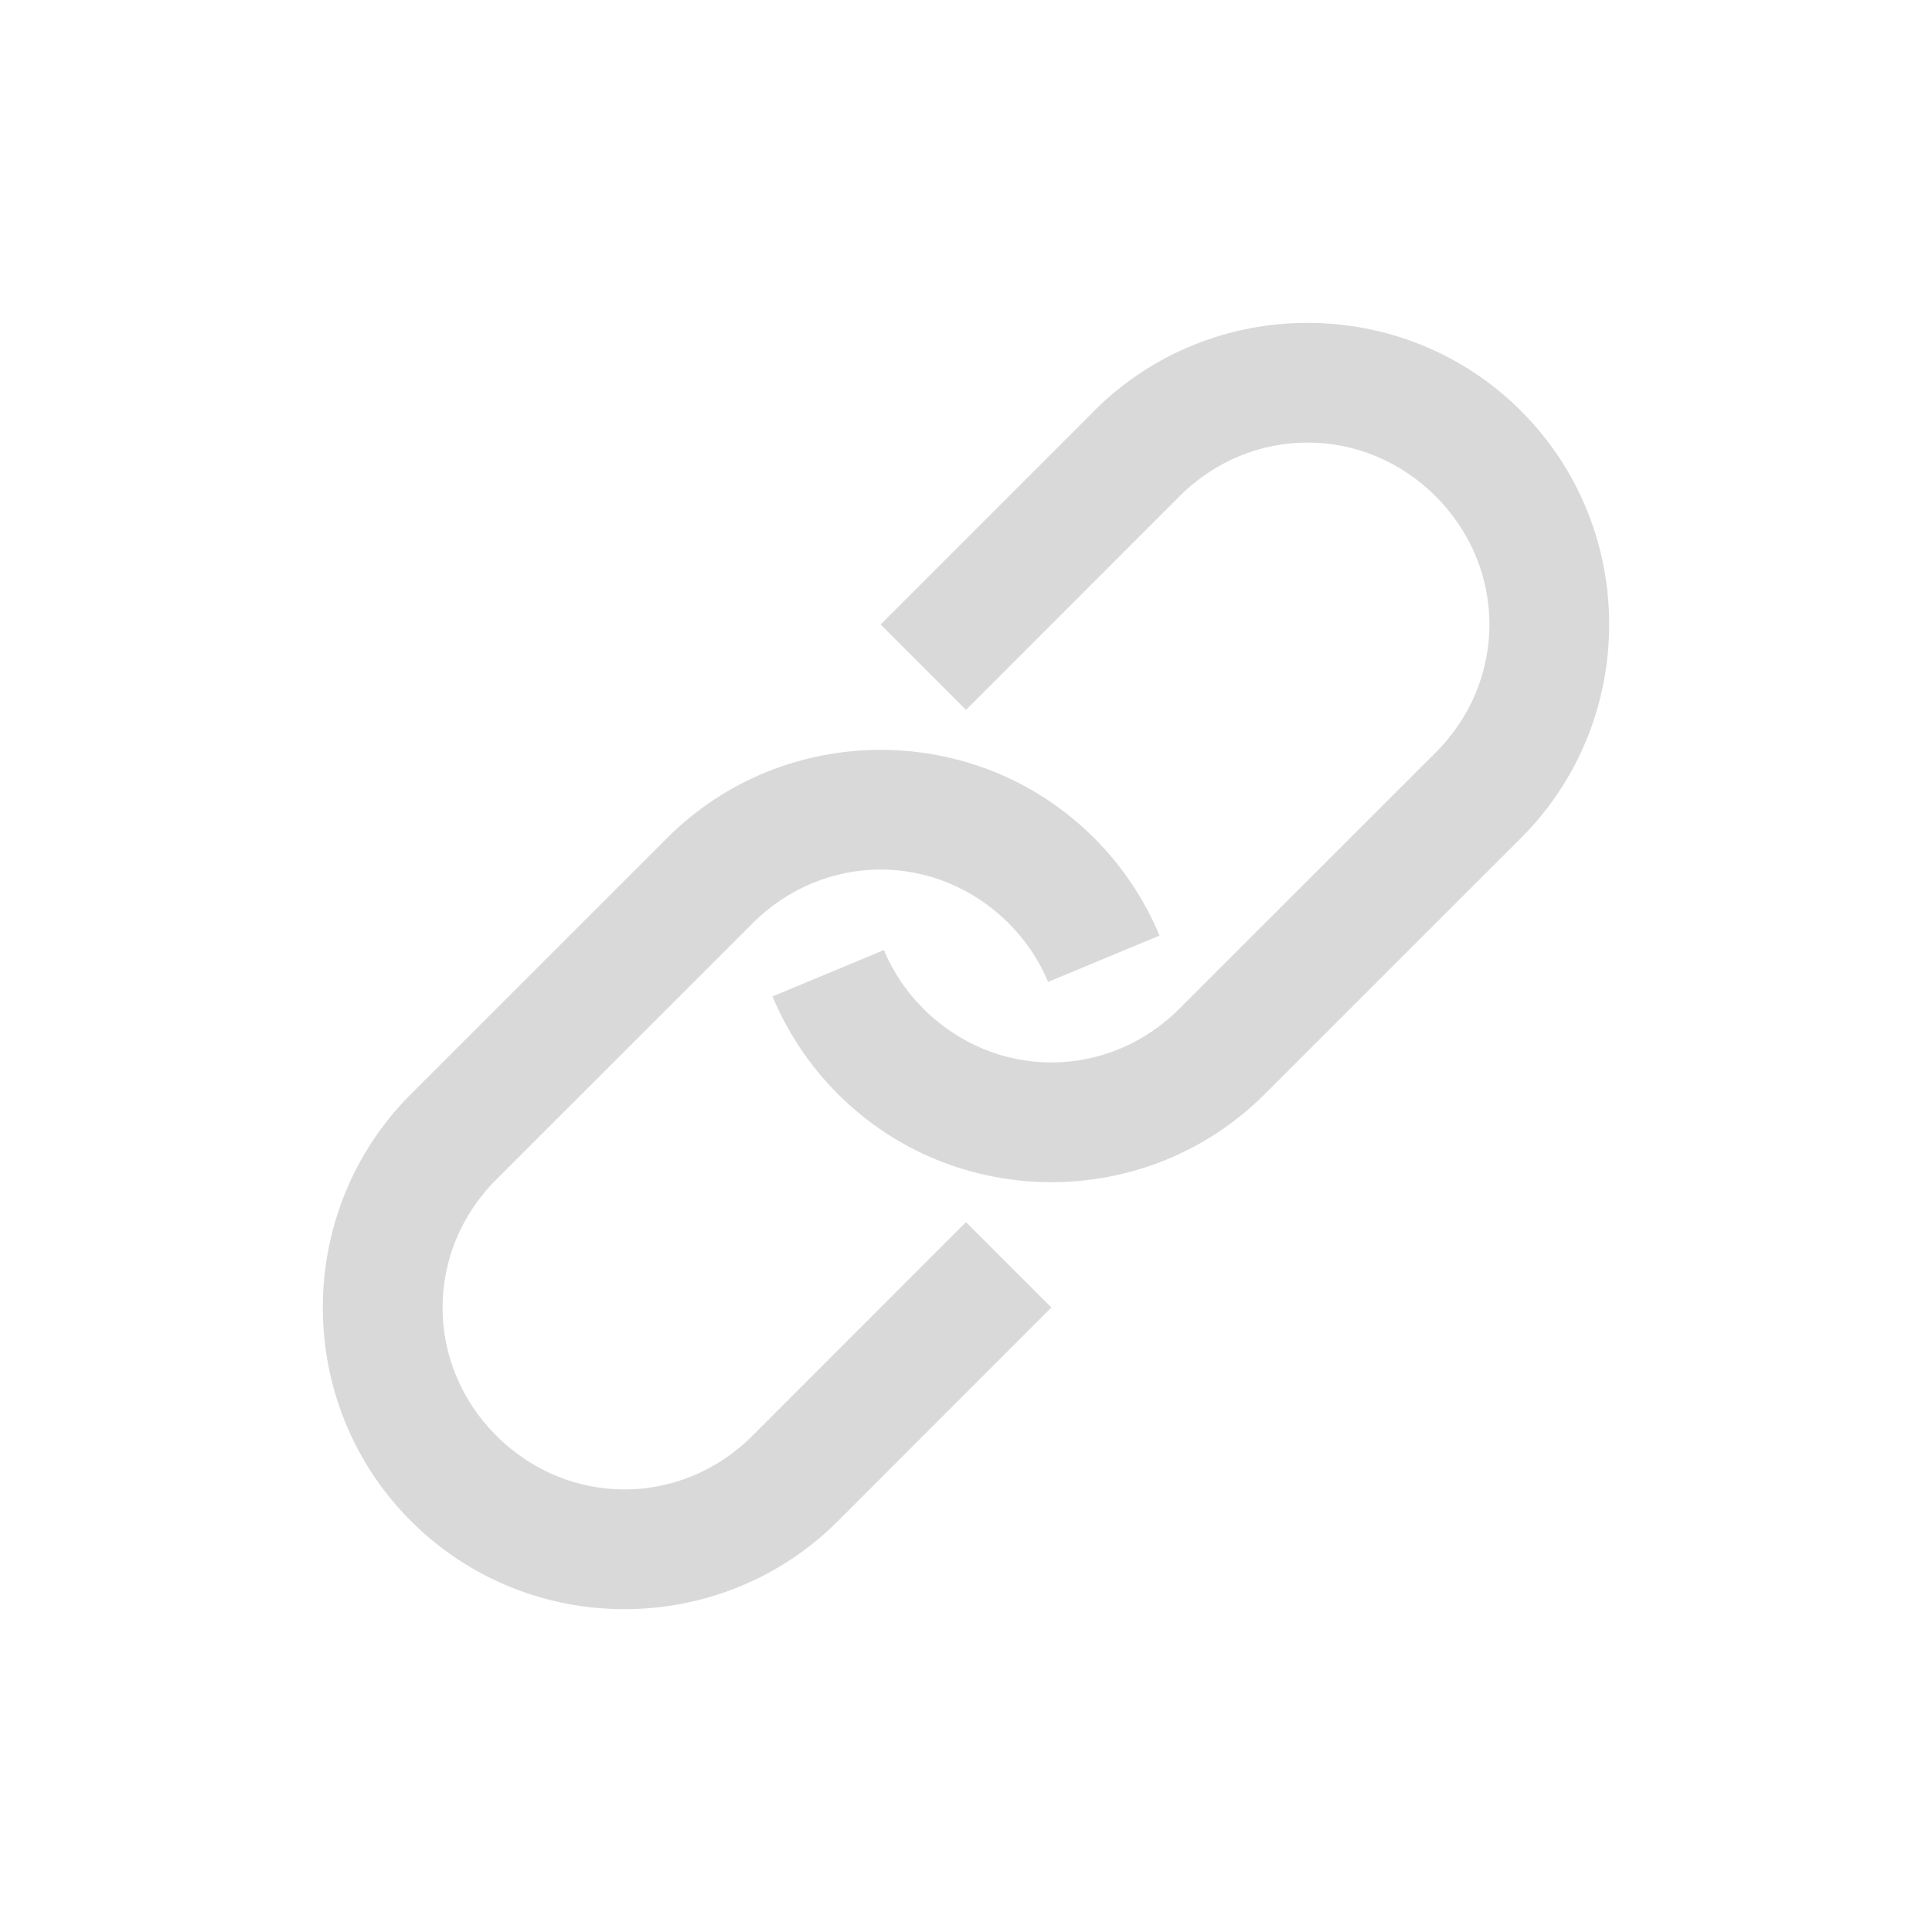
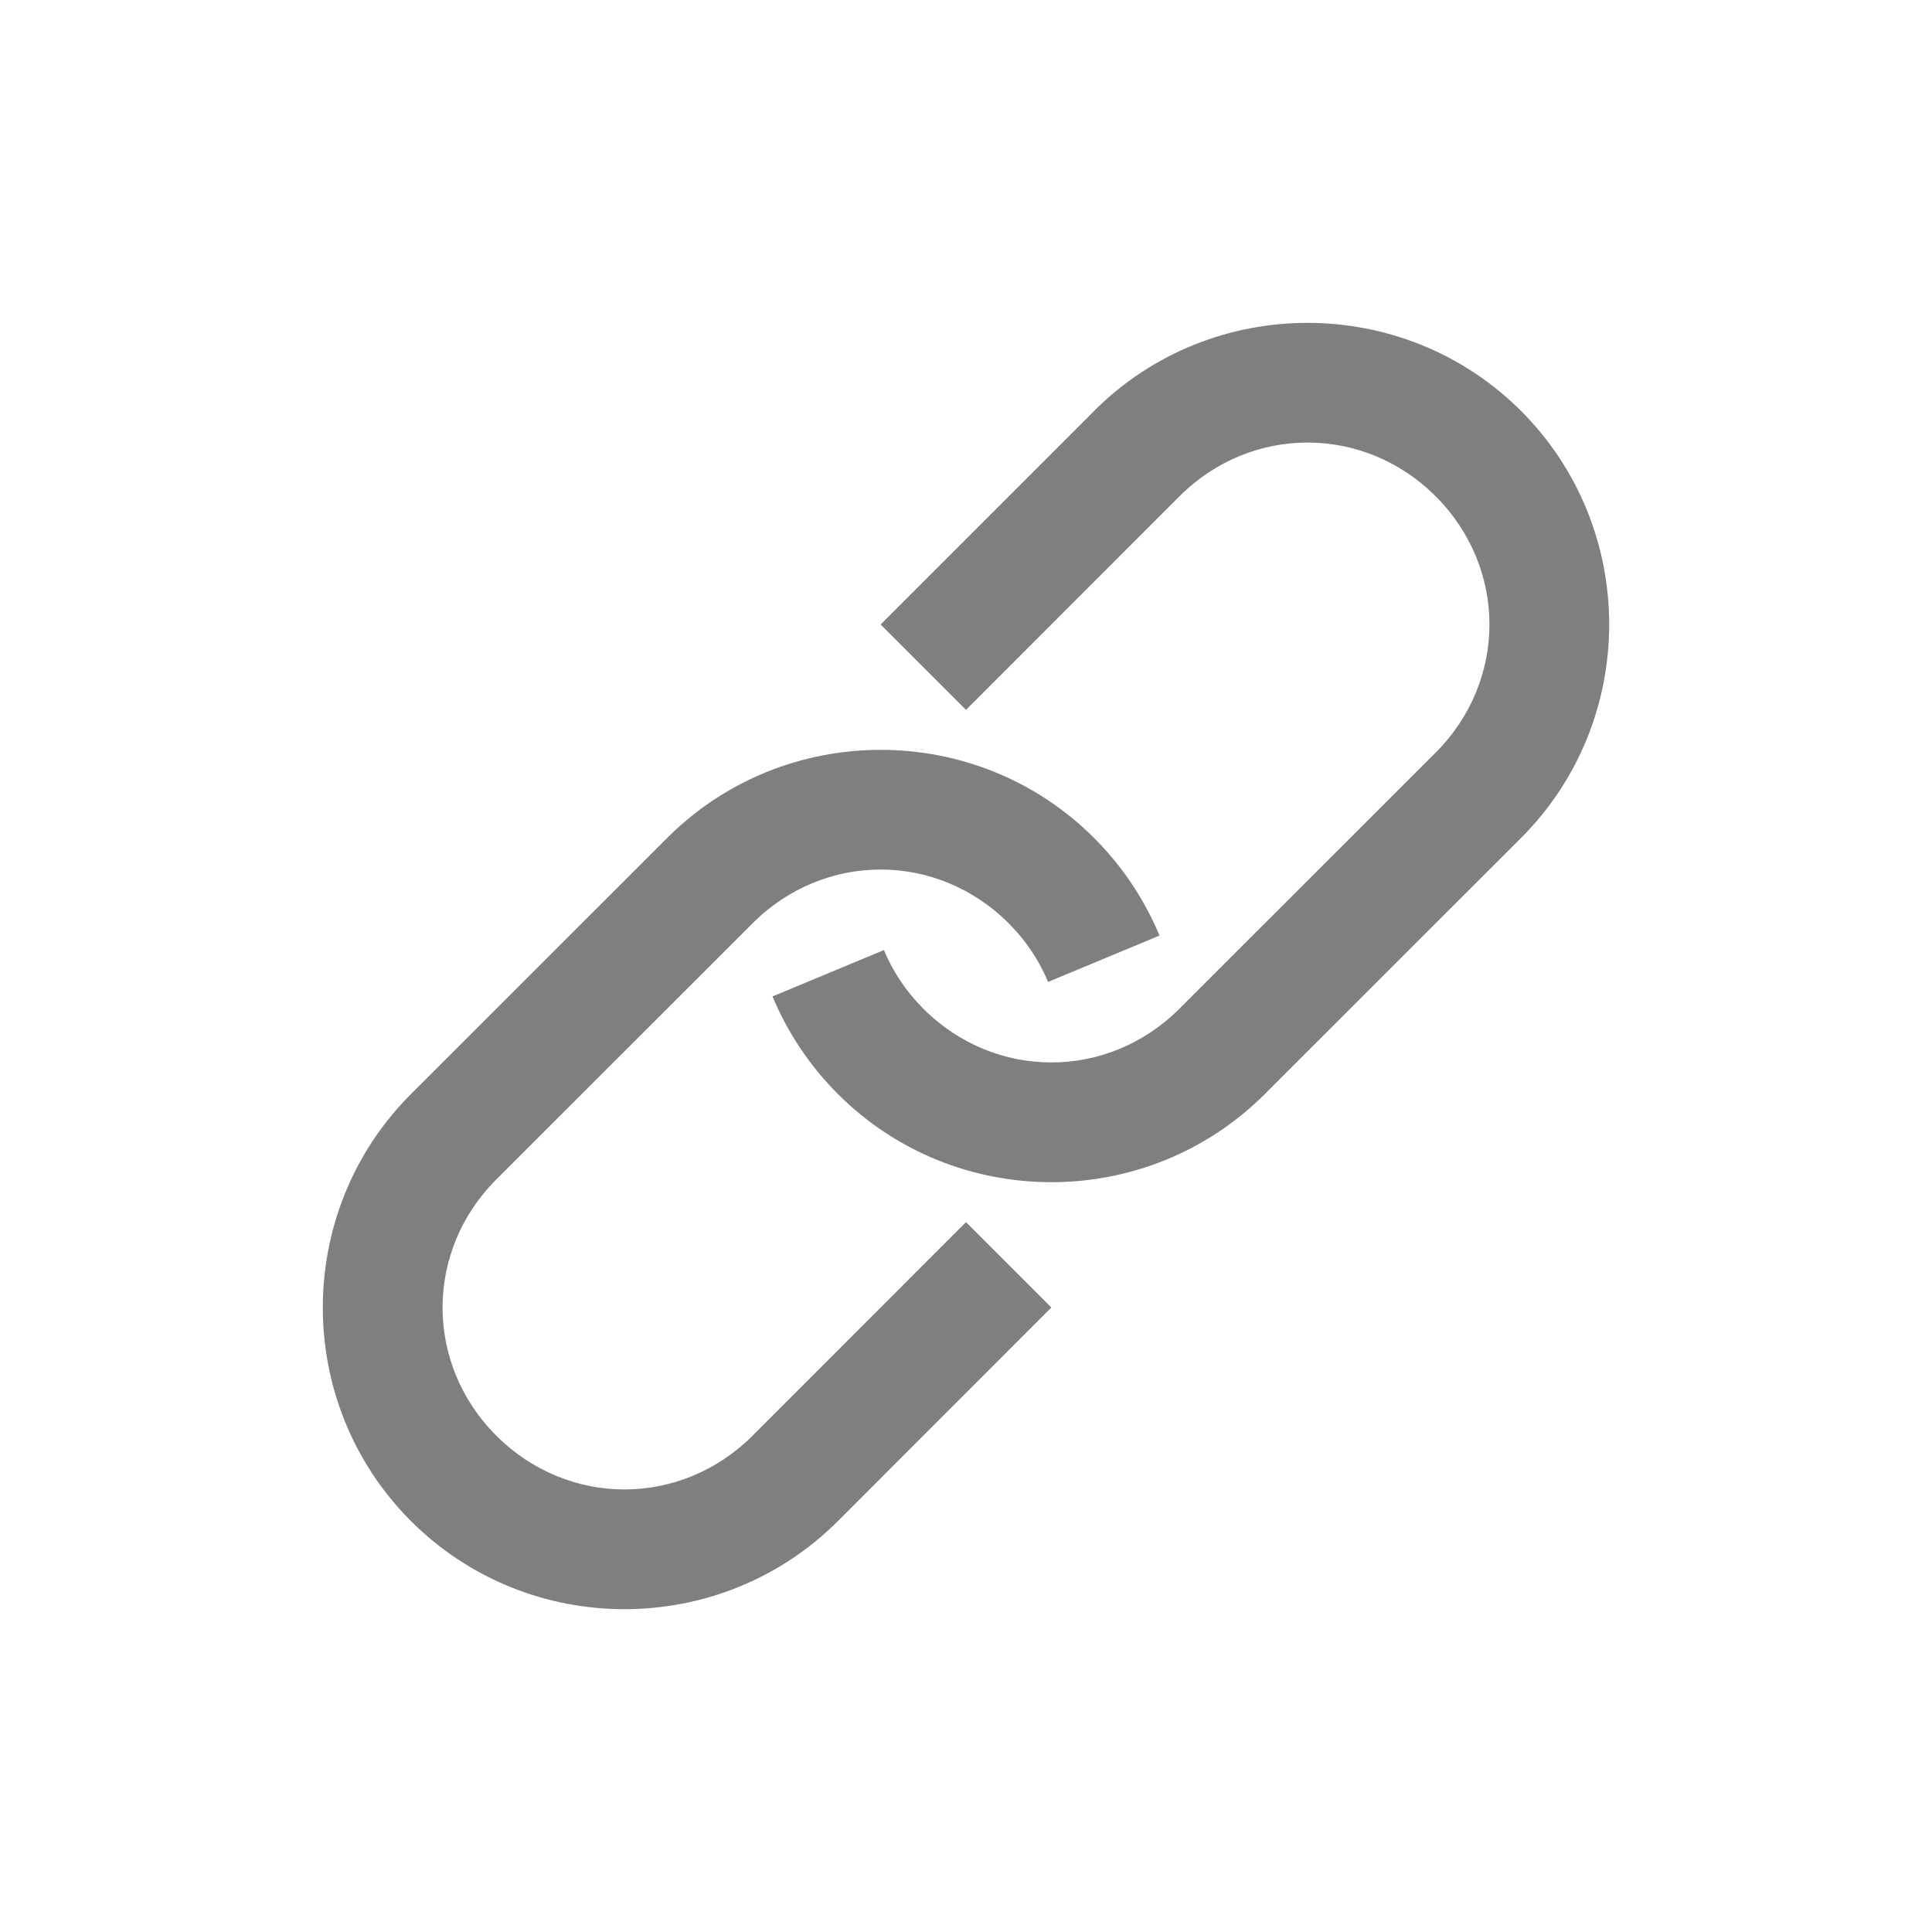
<svg xmlns="http://www.w3.org/2000/svg" version="1.1" width="512" height="512" viewBox="0 0 512 512">
-   <path d="M 346.5 85.562 C 326.002 85.563 305.509 93.335 289.938 108.906 L 287.688 111.188 L 233.375 165.5 L 256 188.125 L 312.562 131.531 C 331.561 112.532 361.469 112.532 380.469 131.531 C 399.468 150.53 399.468 180.437 380.469 199.438 L 312.562 267.312 C 293.564 286.311 263.688 286.312 244.688 267.312 C 240.039 262.664 236.593 257.406 234.25 251.781 L 204.719 264.062 C 208.639 273.474 214.442 282.317 222.062 289.938 C 253.206 321.08 304.044 321.081 335.188 289.938 L 403.094 222.062 C 434.236 190.919 434.237 140.049 403.094 108.906 C 387.522 93.335 366.998 85.562 346.5 85.562 z M 233.375 198.719 C 212.877 198.719 192.384 206.491 176.812 222.062 L 108.906 289.938 C 77.764 321.081 77.763 371.951 108.906 403.094 C 140.05 434.236 190.919 434.237 222.062 403.094 L 278.625 346.5 L 256 323.875 L 199.438 380.469 C 180.439 399.468 150.531 399.468 131.531 380.469 C 112.532 361.47 112.532 331.563 131.531 312.562 L 188.125 256 L 199.438 244.688 C 218.436 225.689 248.312 225.688 267.312 244.688 C 271.961 249.336 275.407 254.594 277.75 260.219 L 307.281 247.938 C 303.361 238.526 297.558 229.683 289.938 222.062 C 274.366 206.491 253.873 198.719 233.375 198.719 z" style="fill:rgba(0,0,0,.15)" />
+   <path d="M 346.5 85.562 C 326.002 85.563 305.509 93.335 289.938 108.906 L 287.688 111.188 L 233.375 165.5 L 256 188.125 L 312.562 131.531 C 331.561 112.532 361.469 112.532 380.469 131.531 C 399.468 150.53 399.468 180.437 380.469 199.438 L 312.562 267.312 C 293.564 286.311 263.688 286.312 244.688 267.312 C 240.039 262.664 236.593 257.406 234.25 251.781 L 204.719 264.062 C 208.639 273.474 214.442 282.317 222.062 289.938 C 253.206 321.08 304.044 321.081 335.188 289.938 L 403.094 222.062 C 434.236 190.919 434.237 140.049 403.094 108.906 C 387.522 93.335 366.998 85.562 346.5 85.562 z M 233.375 198.719 C 212.877 198.719 192.384 206.491 176.812 222.062 L 108.906 289.938 C 77.764 321.081 77.763 371.951 108.906 403.094 C 140.05 434.236 190.919 434.237 222.062 403.094 L 278.625 346.5 L 256 323.875 L 199.438 380.469 C 180.439 399.468 150.531 399.468 131.531 380.469 C 112.532 361.47 112.532 331.563 131.531 312.562 L 188.125 256 L 199.438 244.688 C 218.436 225.689 248.312 225.688 267.312 244.688 C 271.961 249.336 275.407 254.594 277.75 260.219 L 307.281 247.938 C 303.361 238.526 297.558 229.683 289.938 222.062 C 274.366 206.491 253.873 198.719 233.375 198.719 z" style="fill:rgba(0,0,0,.5)" />
</svg>
